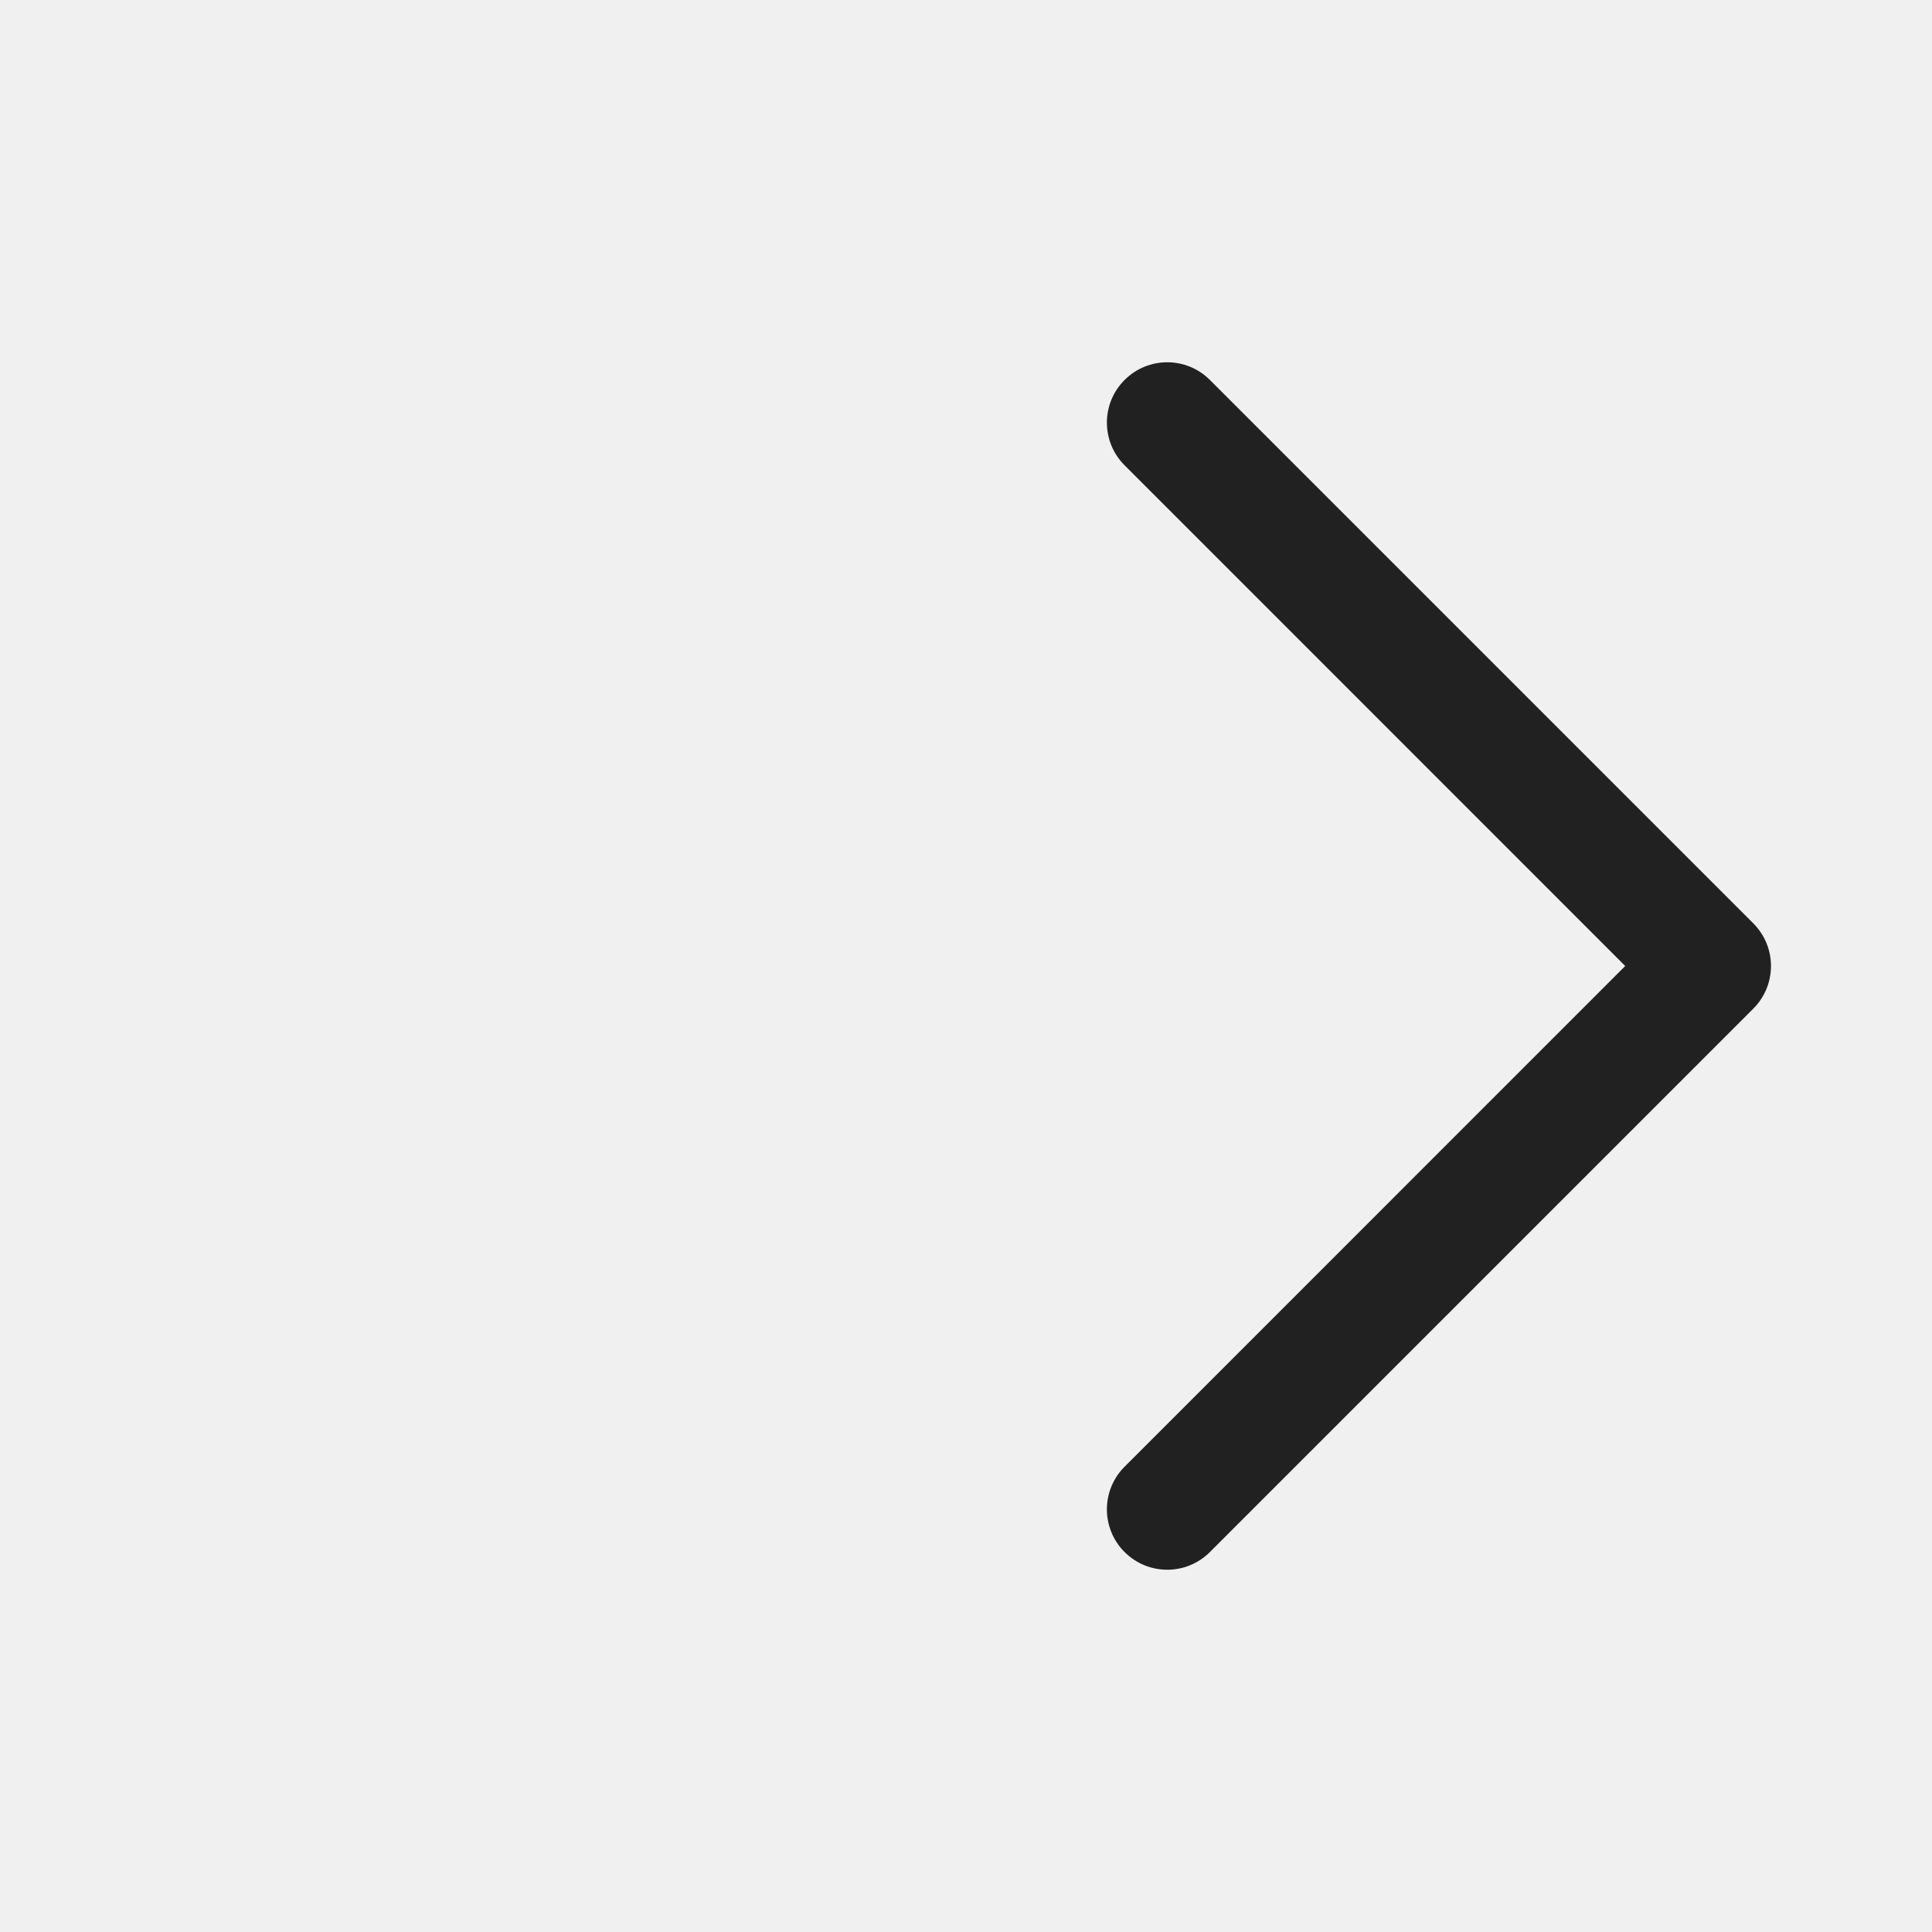
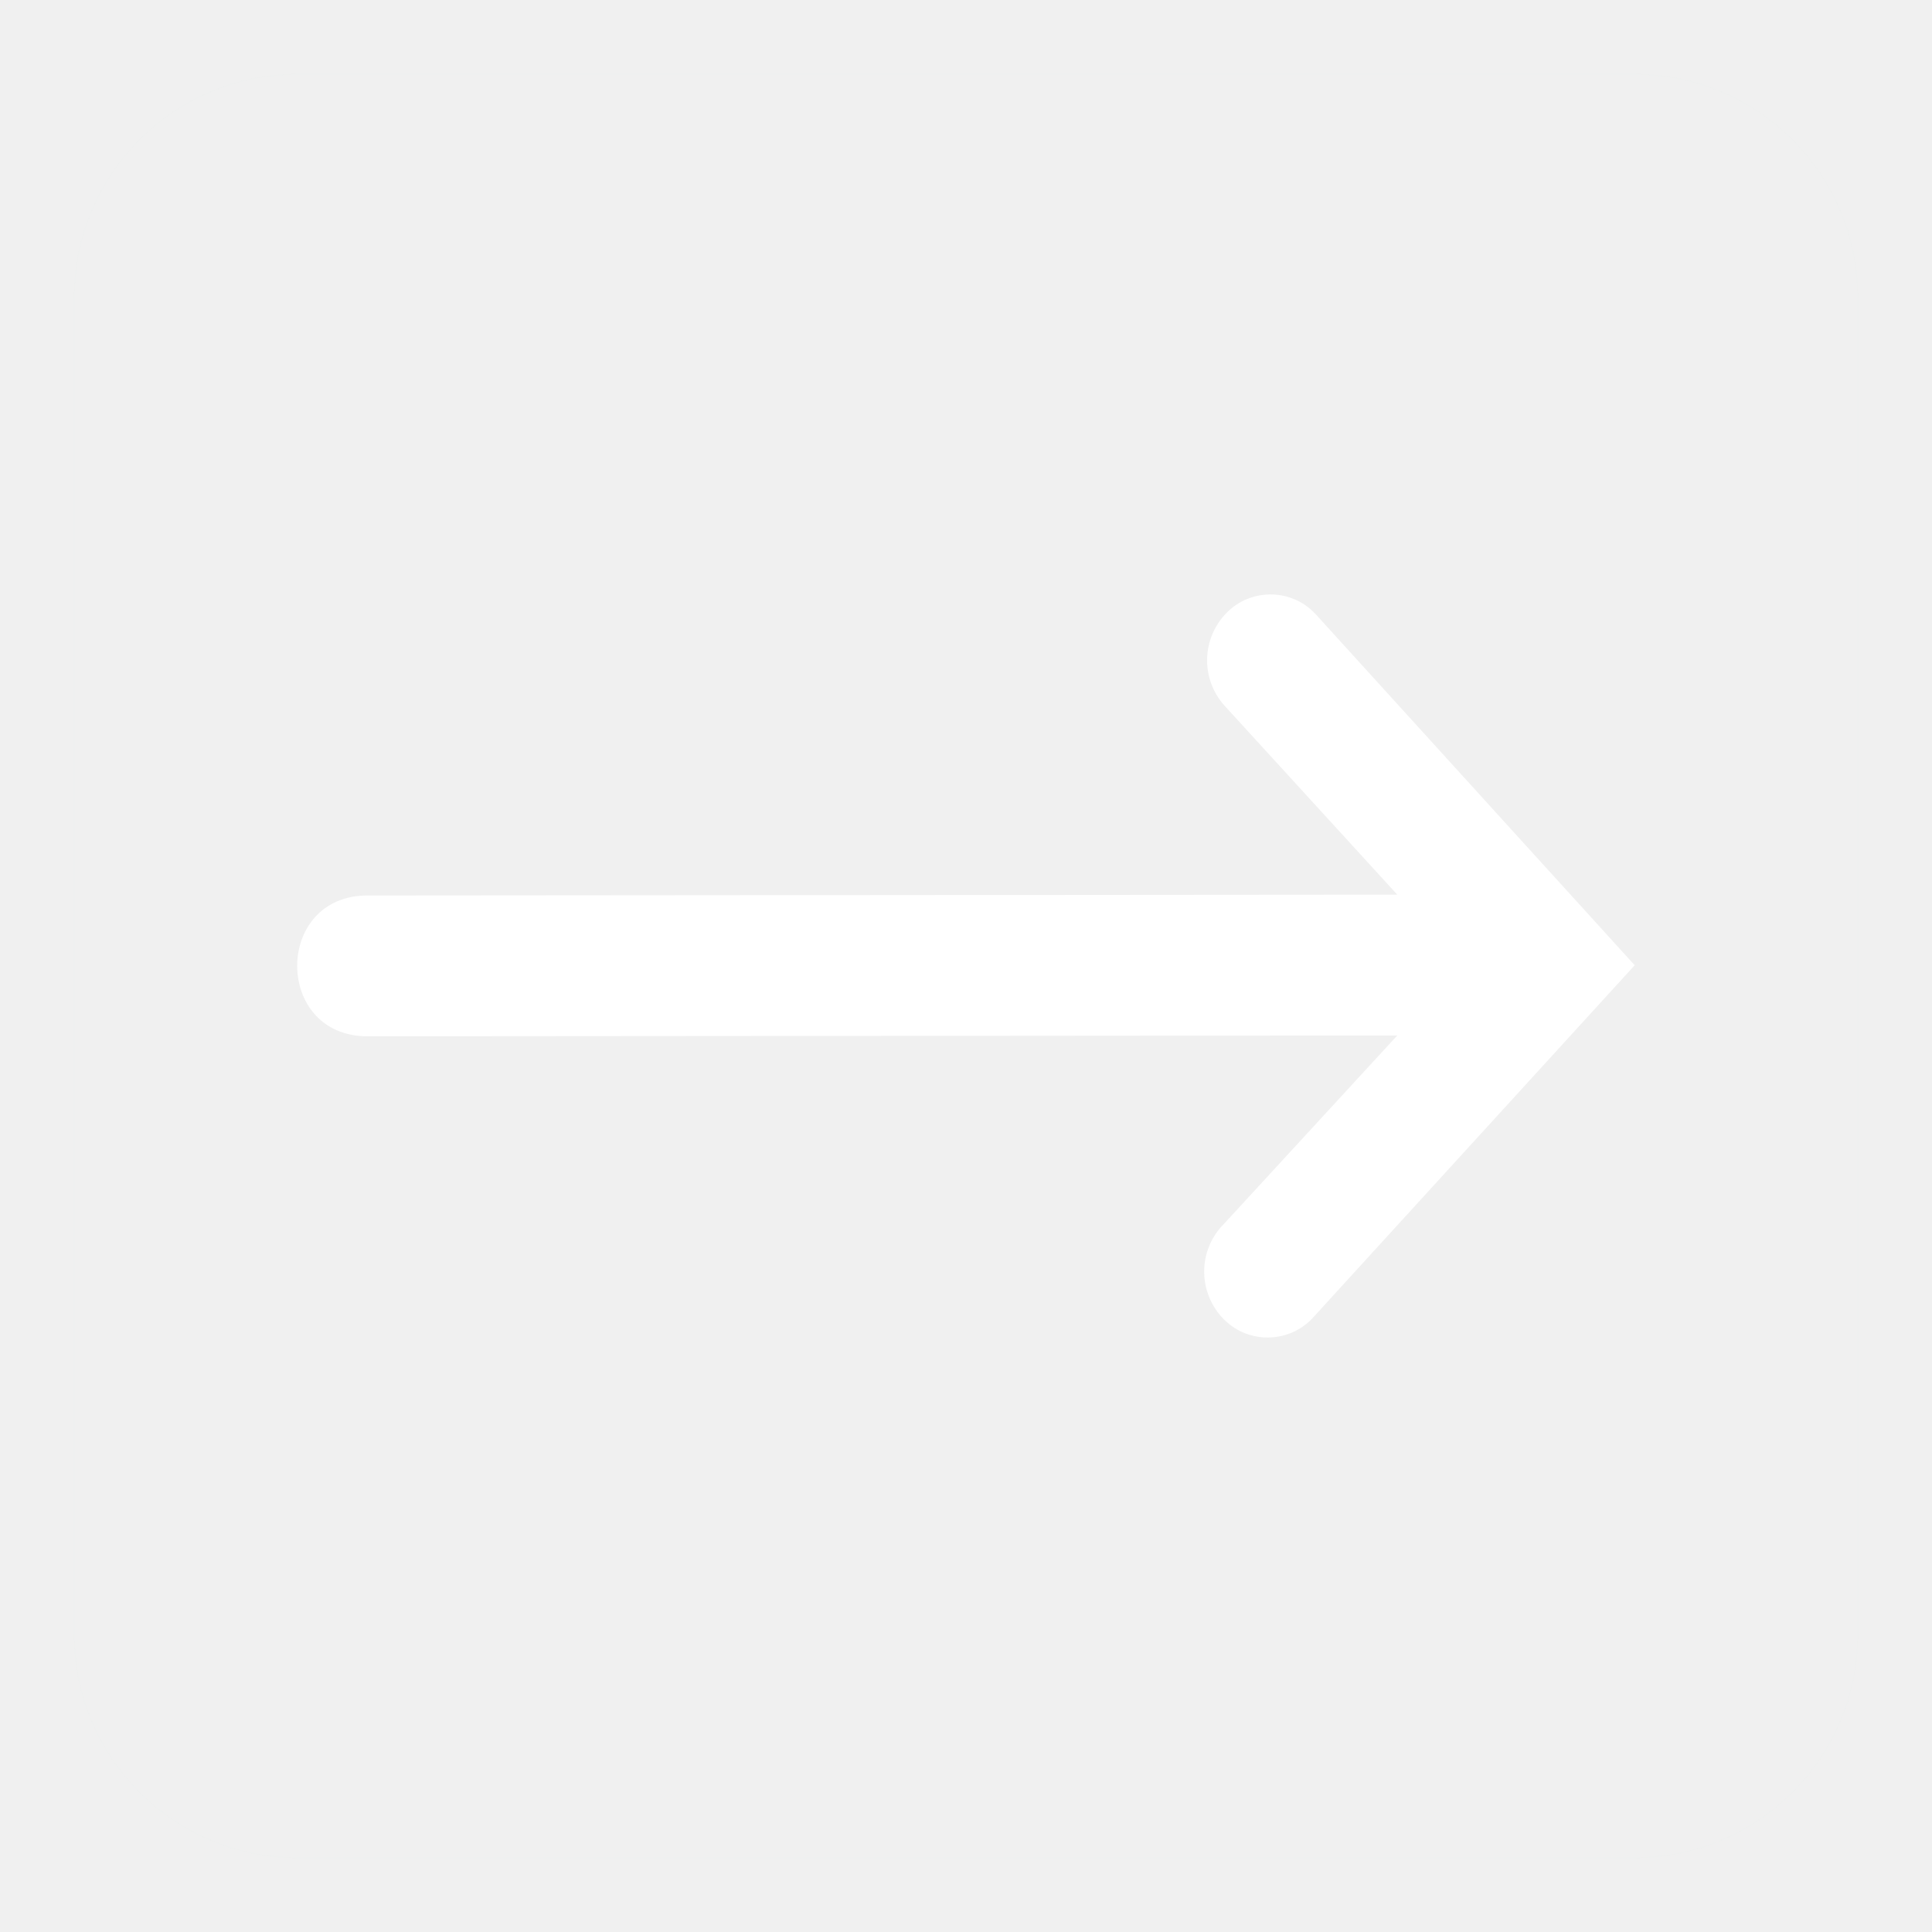
- <svg xmlns="http://www.w3.org/2000/svg" width="800px" height="800px" viewBox="0 0 24 24" version="1.1">
-   <g id="🔍-System-Icons" stroke="none" stroke-width="1" fill="none" fill-rule="evenodd">
-     <g id="ic_fluent_ios_chevron_24_regular" fill="#212121" fill-rule="nonzero">
-       <path d="M13.97,4.72 C13.677,5.013 13.677,5.487 13.97,5.78 L20.189,12 L13.97,18.22 C13.677,18.513 13.677,18.987 13.97,19.28 C14.263,19.573 14.737,19.573 15.03,19.28 L21.78,12.53 C22.073,12.237 22.073,11.763 21.78,11.47 L15.03,4.72 C14.737,4.427 14.263,4.427 13.97,4.72 Z" id="Path">
- 
- </path>
-     </g>
-   </g>
+ <svg xmlns="http://www.w3.org/2000/svg" fill="none" height="26" viewBox="0 0 26 26" width="26">
+   <rect fill="#030303" fill-opacity=".01" height="24" opacity=".01" rx="3" stroke="#50e3c2" stroke-width=".01" width="24" x="1" y="1" />
+   <path clip-rule="evenodd" d="m16.449 16.495 2.355-2.56s-12.599.011-13.859.011c-1.261 0-1.261-1.895 0-1.895l13.859-.011-2.319-2.537c-.33-.361-.319-.912.026-1.26.315-.318.833-.325 1.157-.016.014.013.027.027.04.041l4.291 4.722-4.329 4.742c-.302.331-.821.359-1.158.062-.014-.013-.028-.026-.042-.039-.344-.349-.354-.9-.023-1.26z" fill="#fff" fill-rule="evenodd" />
</svg>
